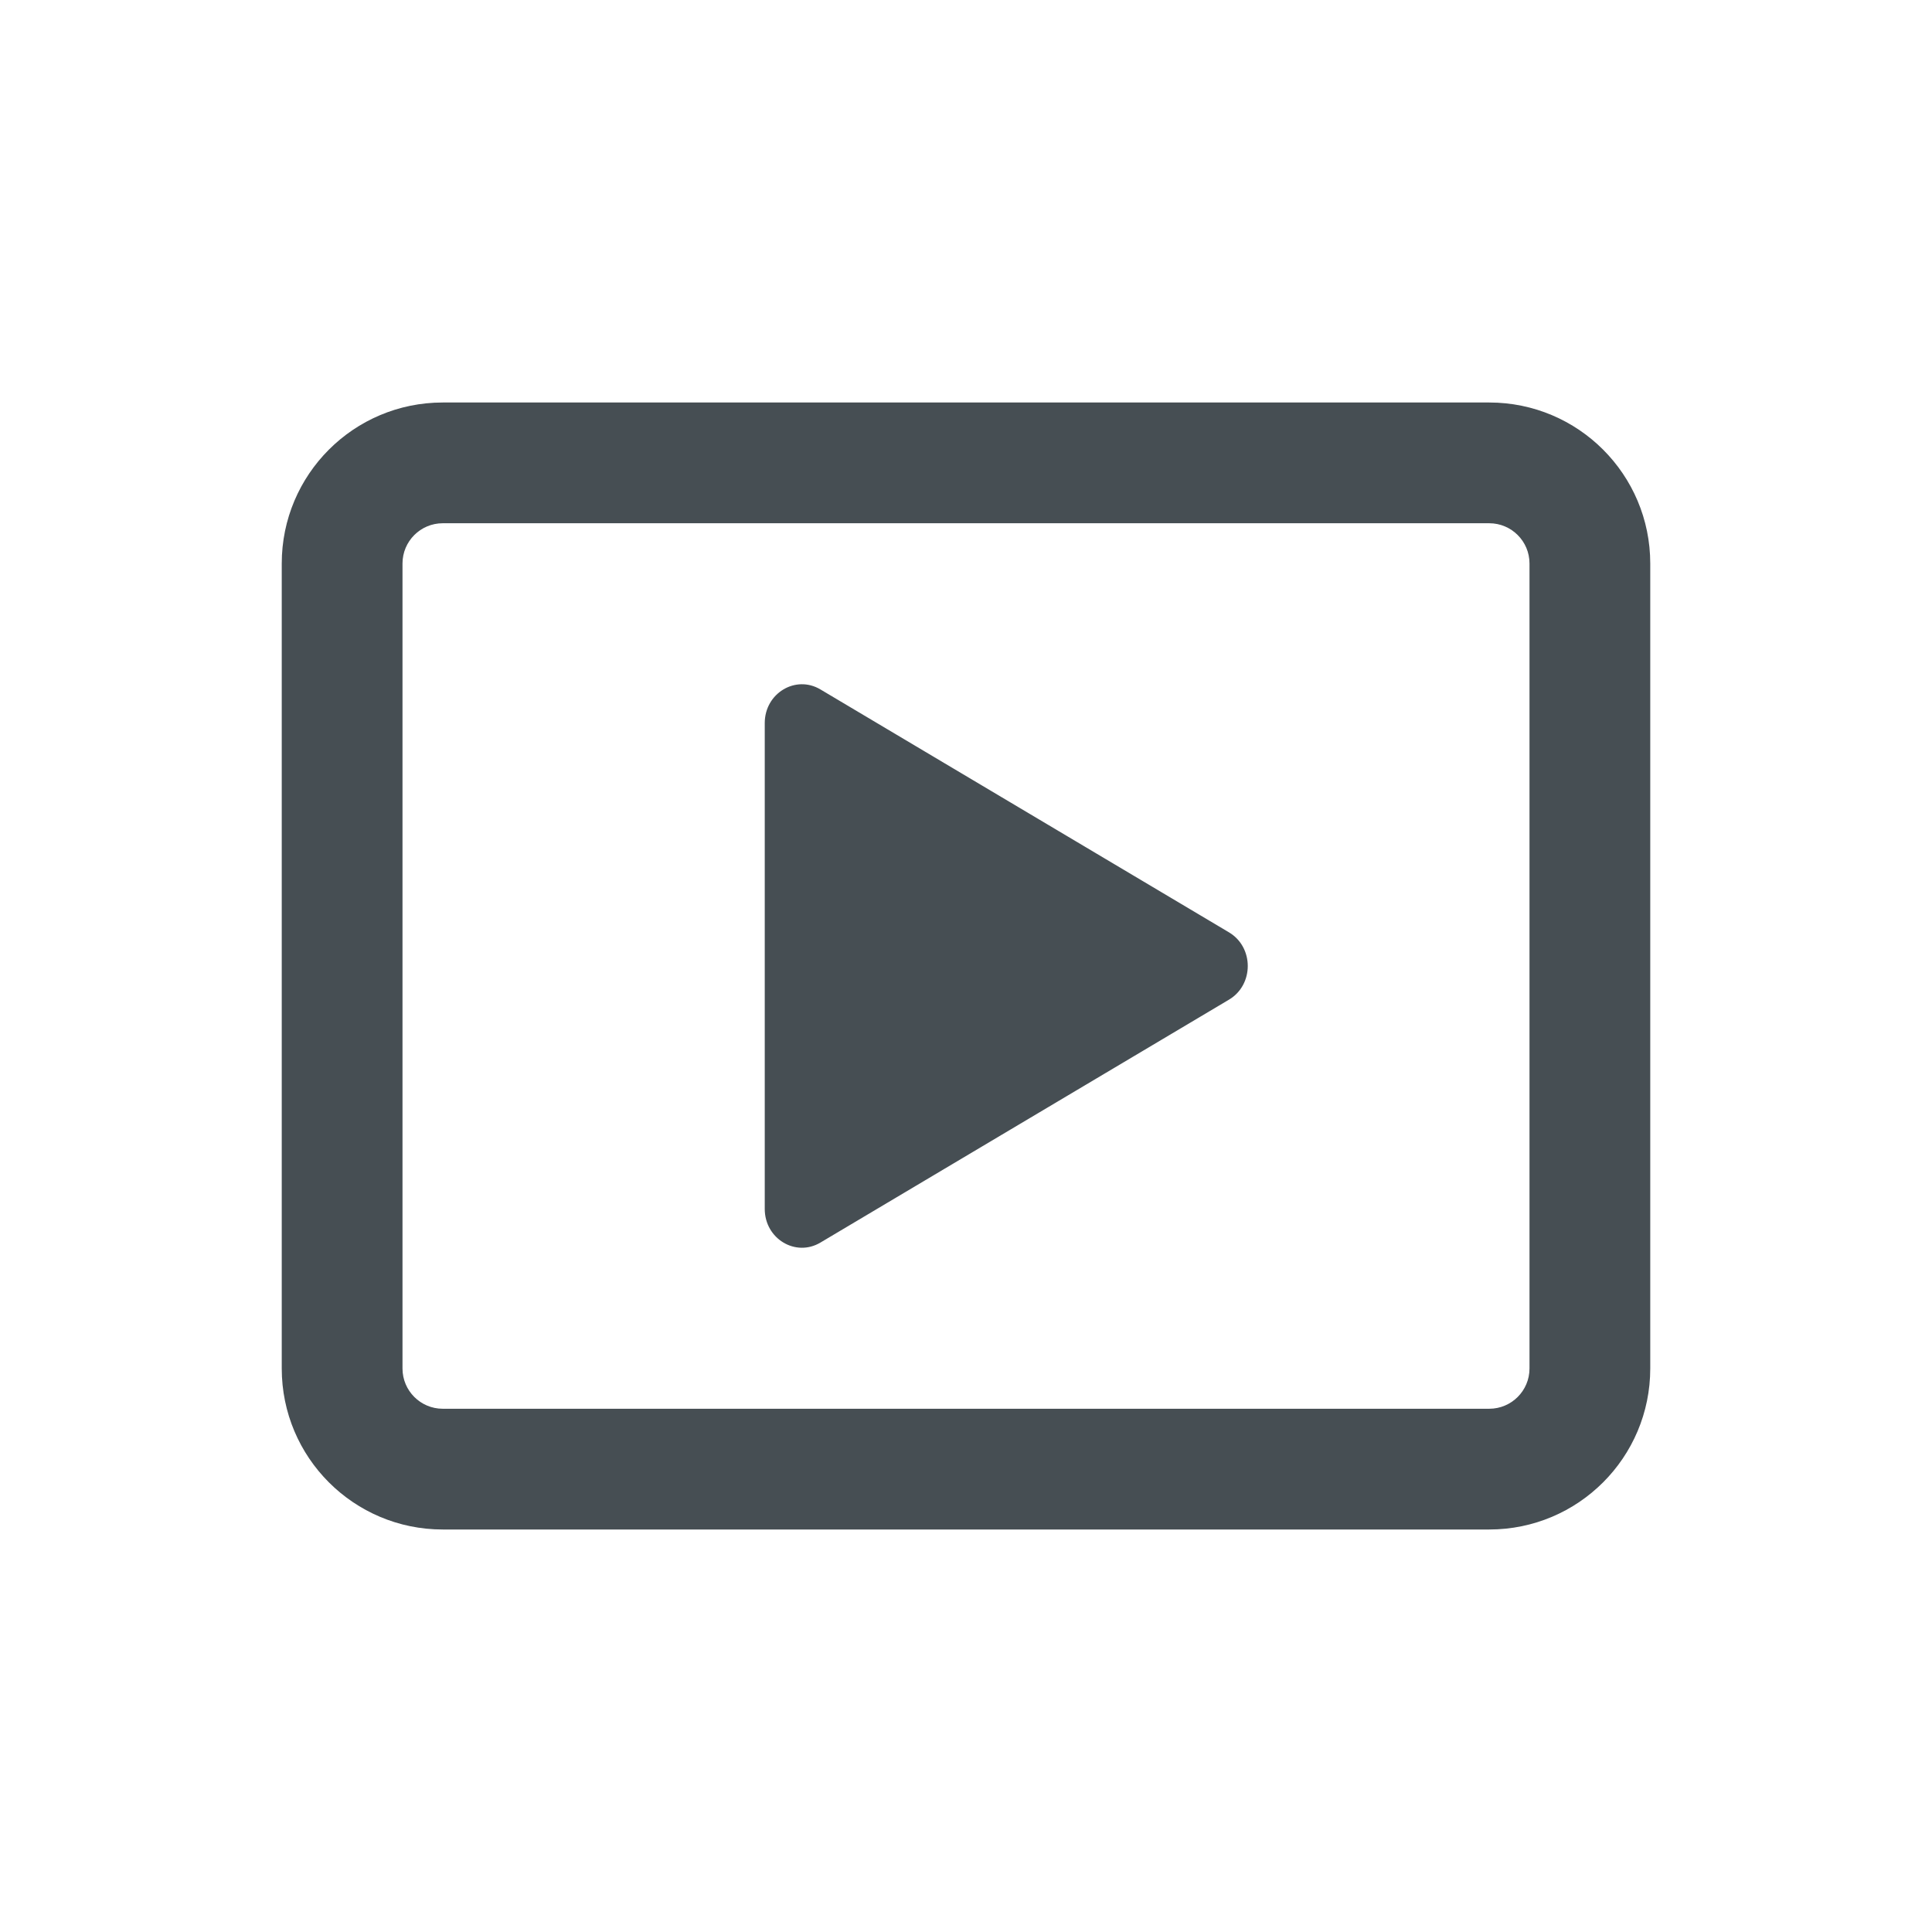
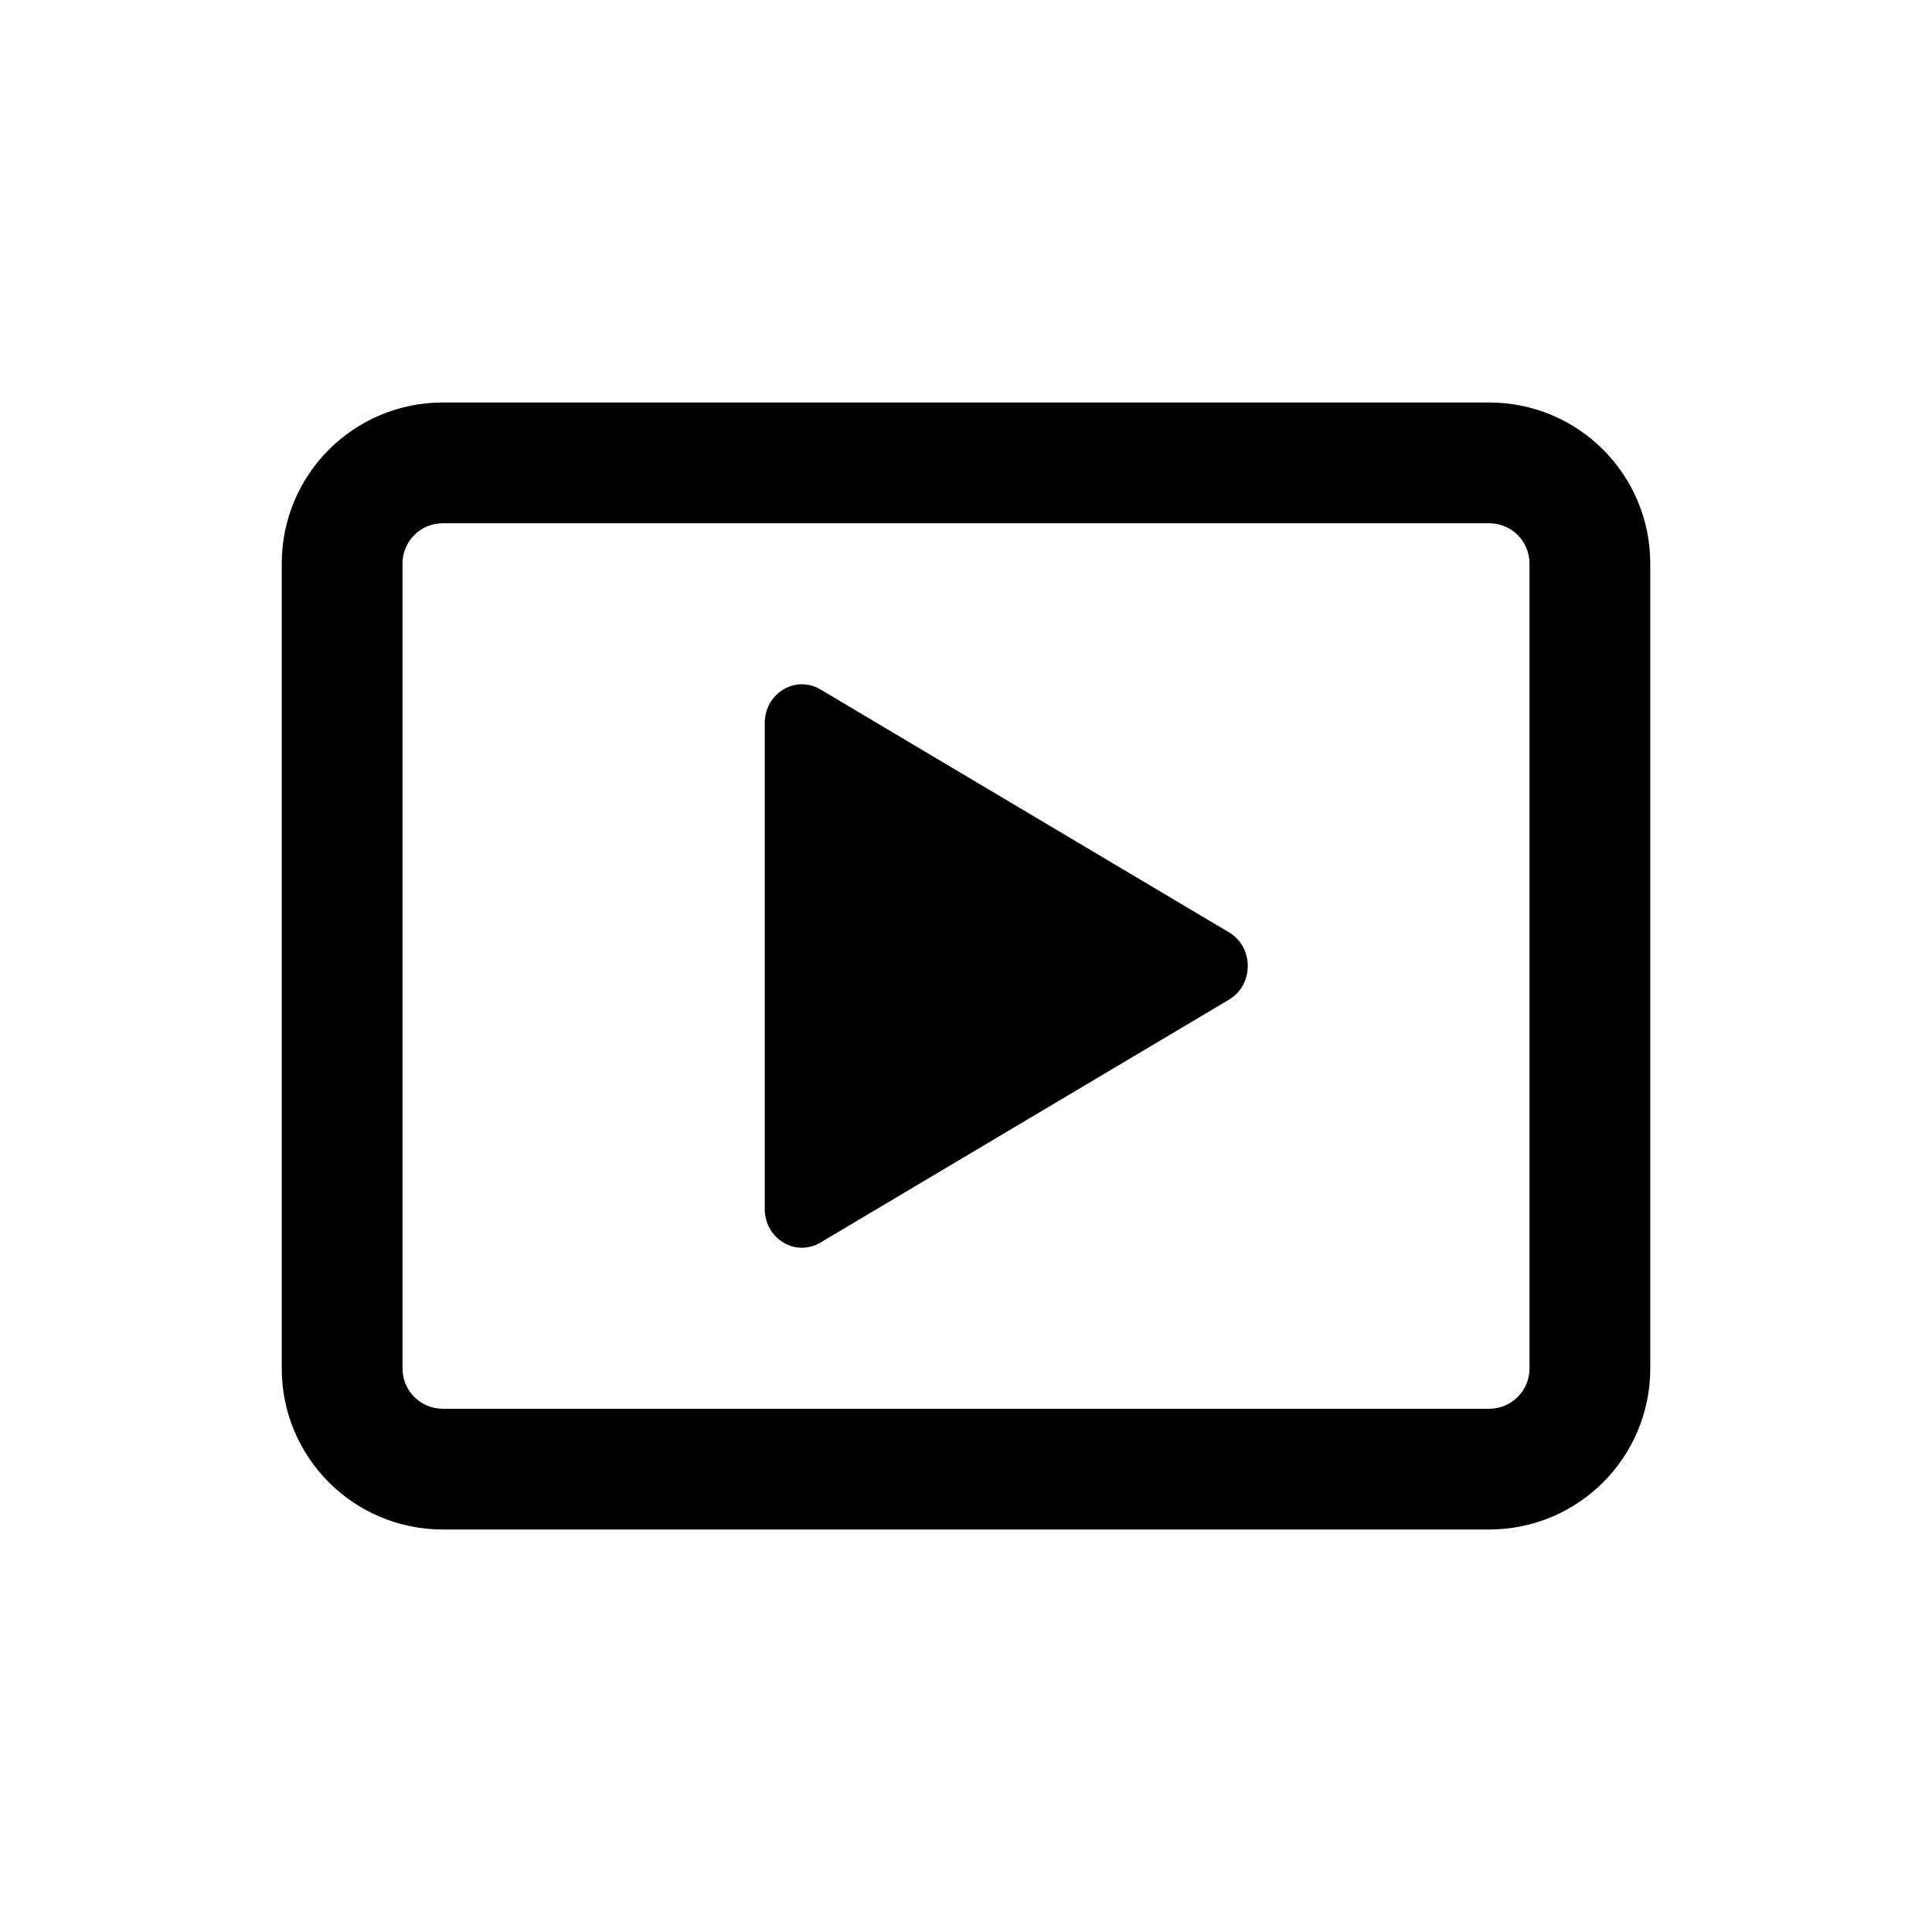
- <svg xmlns="http://www.w3.org/2000/svg" width="24" height="24" viewBox="0 0 24 24" fill="none">
-   <path fill-rule="evenodd" clip-rule="evenodd" d="M18.5 6.5H5.5C5.224 6.5 5 6.724 5 7V17C5 17.276 5.224 17.5 5.5 17.5H18.5C18.776 17.5 19 17.276 19 17V7C19 6.724 18.776 6.5 18.5 6.5ZM5.5 5C4.395 5 3.5 5.895 3.5 7V17C3.5 18.105 4.395 19 5.5 19H18.5C19.605 19 20.5 18.105 20.5 17V7C20.5 5.895 19.605 5 18.5 5H5.5Z" fill="#464E53" />
-   <path d="M9.5 15.018V8.982C9.5 8.612 9.883 8.381 10.191 8.564L15.267 11.582C15.578 11.767 15.578 12.233 15.267 12.418L10.191 15.436C9.883 15.619 9.5 15.388 9.5 15.018Z" fill="#464E53" />
+ <svg xmlns="http://www.w3.org/2000/svg" width="24" height="24" viewBox="0 0 24 24">
+   <path fill-rule="evenodd" clip-rule="evenodd" d="M18.5 6.5H5.5C5.224 6.5 5 6.724 5 7V17C5 17.276 5.224 17.5 5.5 17.5H18.5C18.776 17.5 19 17.276 19 17V7C19 6.724 18.776 6.5 18.5 6.5ZM5.5 5C4.395 5 3.5 5.895 3.5 7V17C3.5 18.105 4.395 19 5.5 19H18.5C19.605 19 20.5 18.105 20.5 17V7C20.5 5.895 19.605 5 18.5 5H5.5Z" />
+   <path d="M9.5 15.018V8.982C9.5 8.612 9.883 8.381 10.191 8.564L15.267 11.582C15.578 11.767 15.578 12.233 15.267 12.418L10.191 15.436C9.883 15.619 9.5 15.388 9.5 15.018Z" />
</svg>
